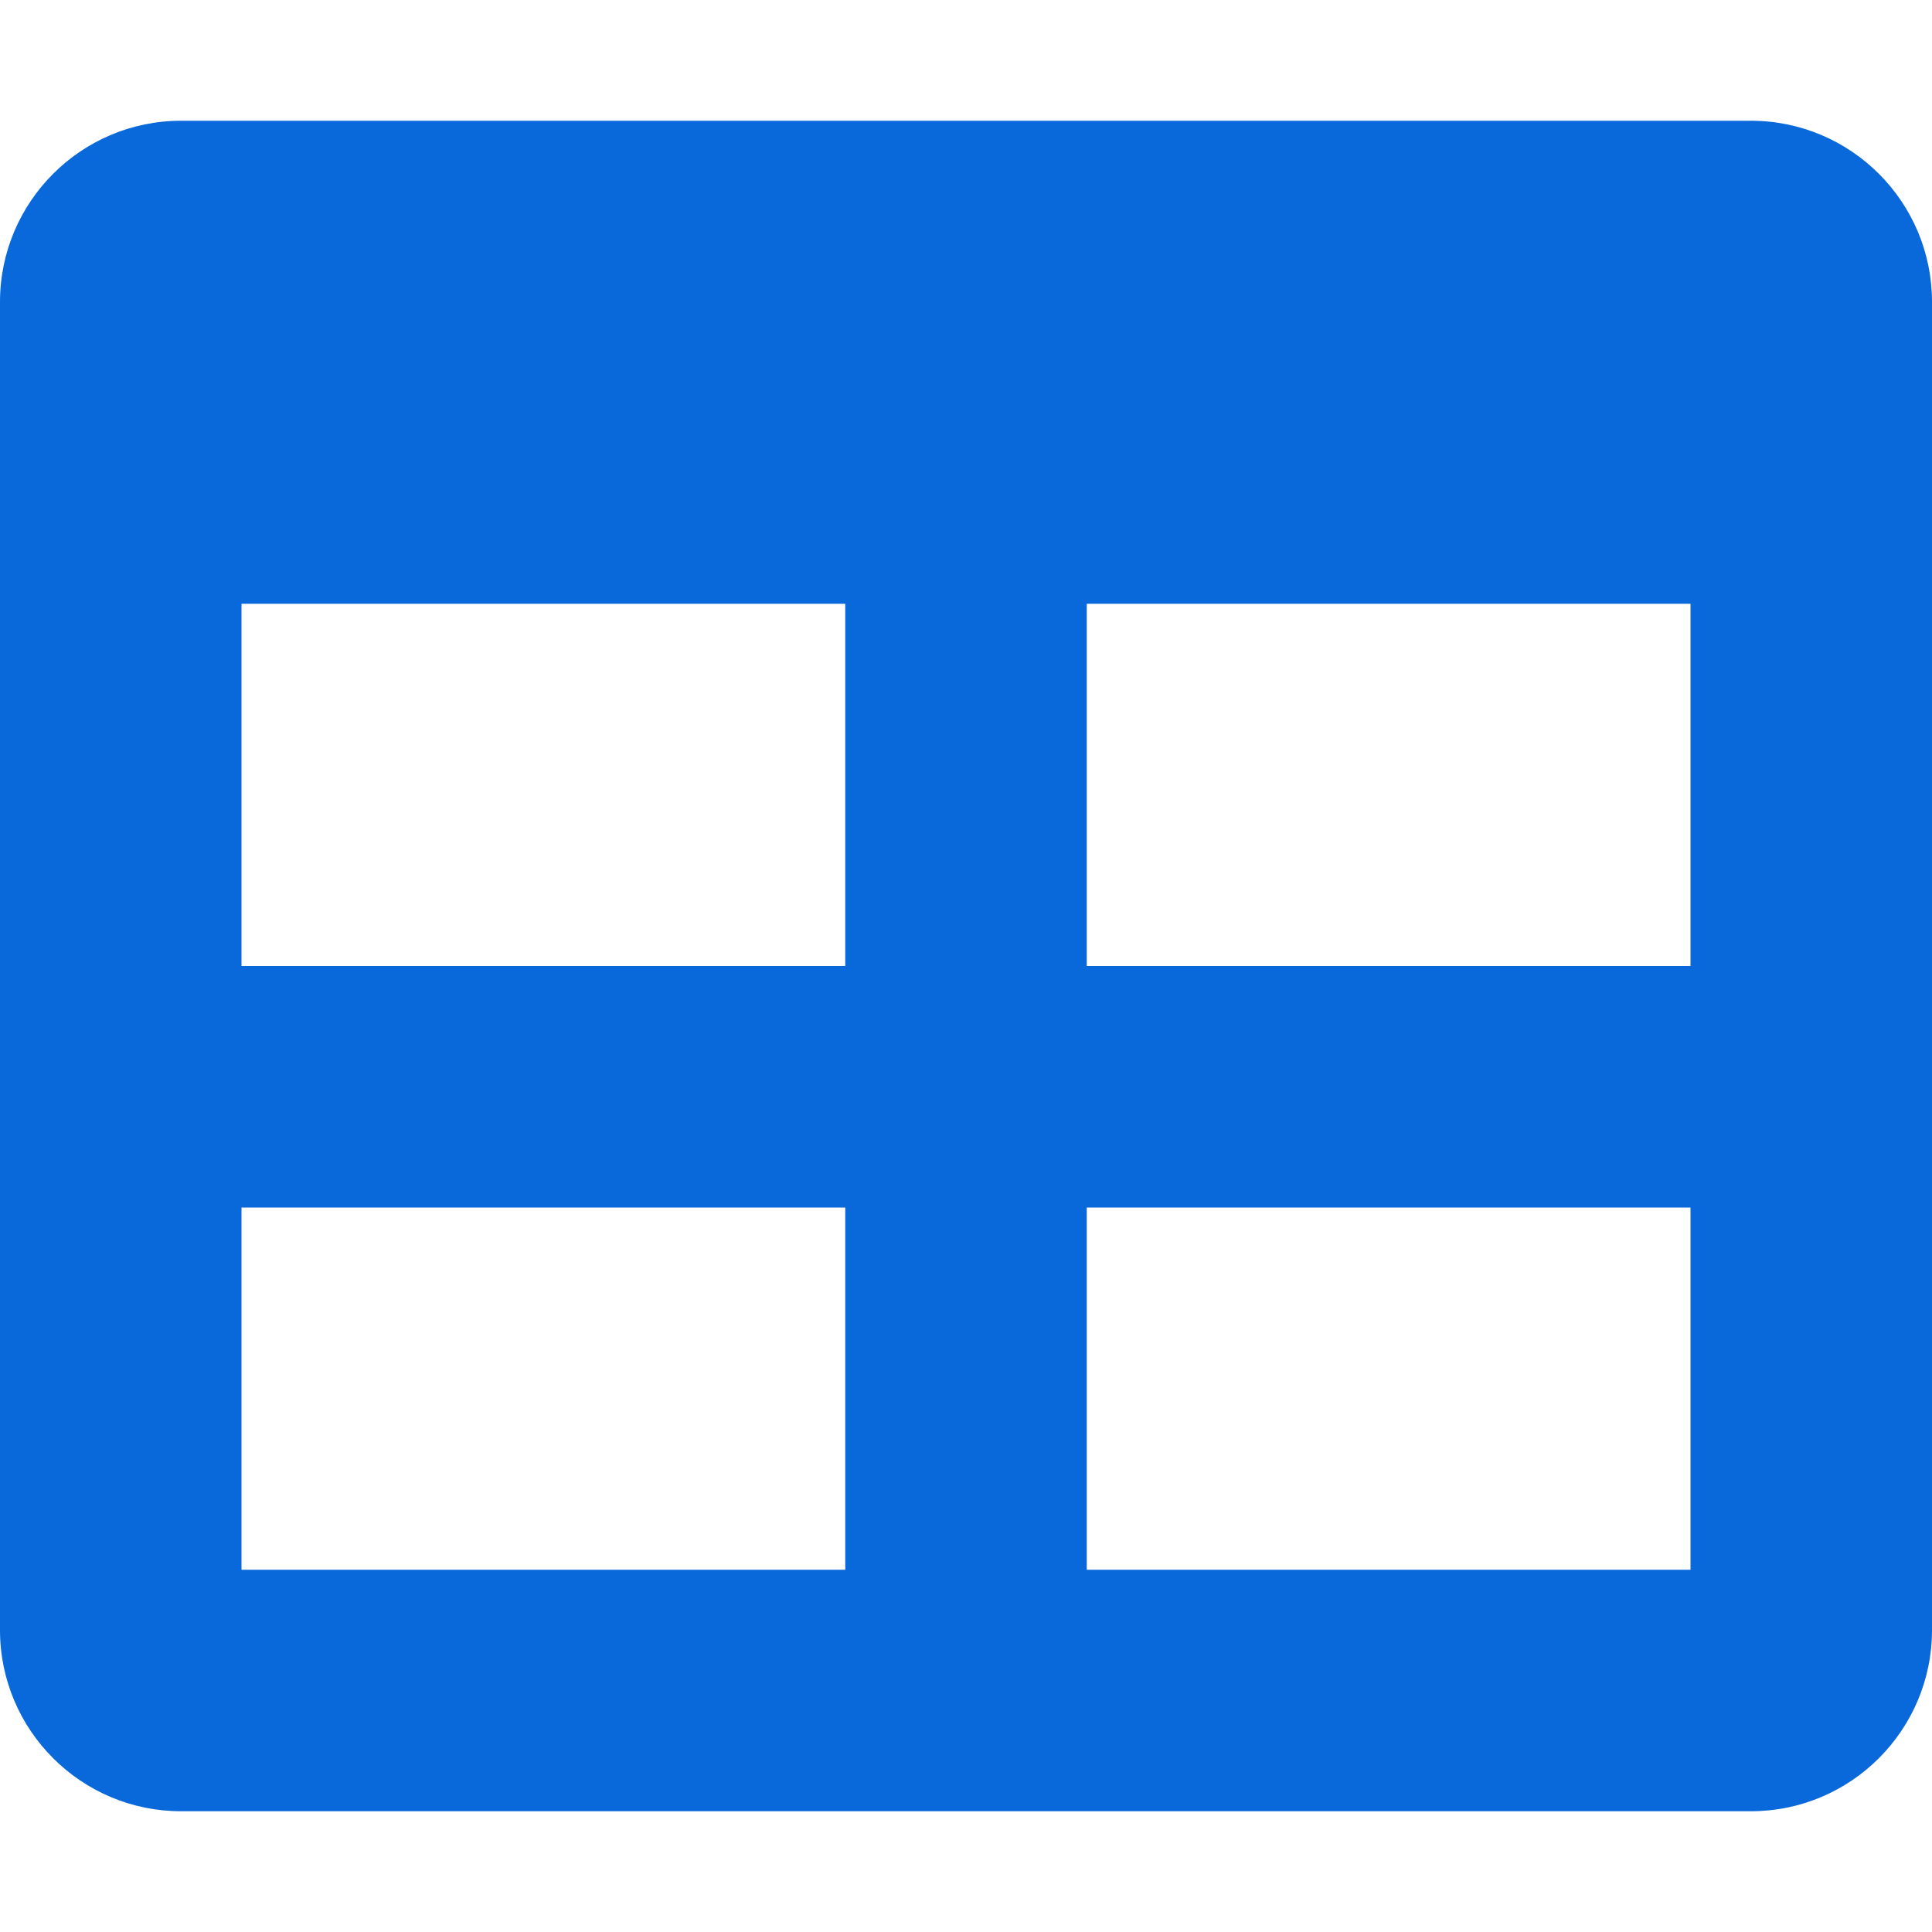
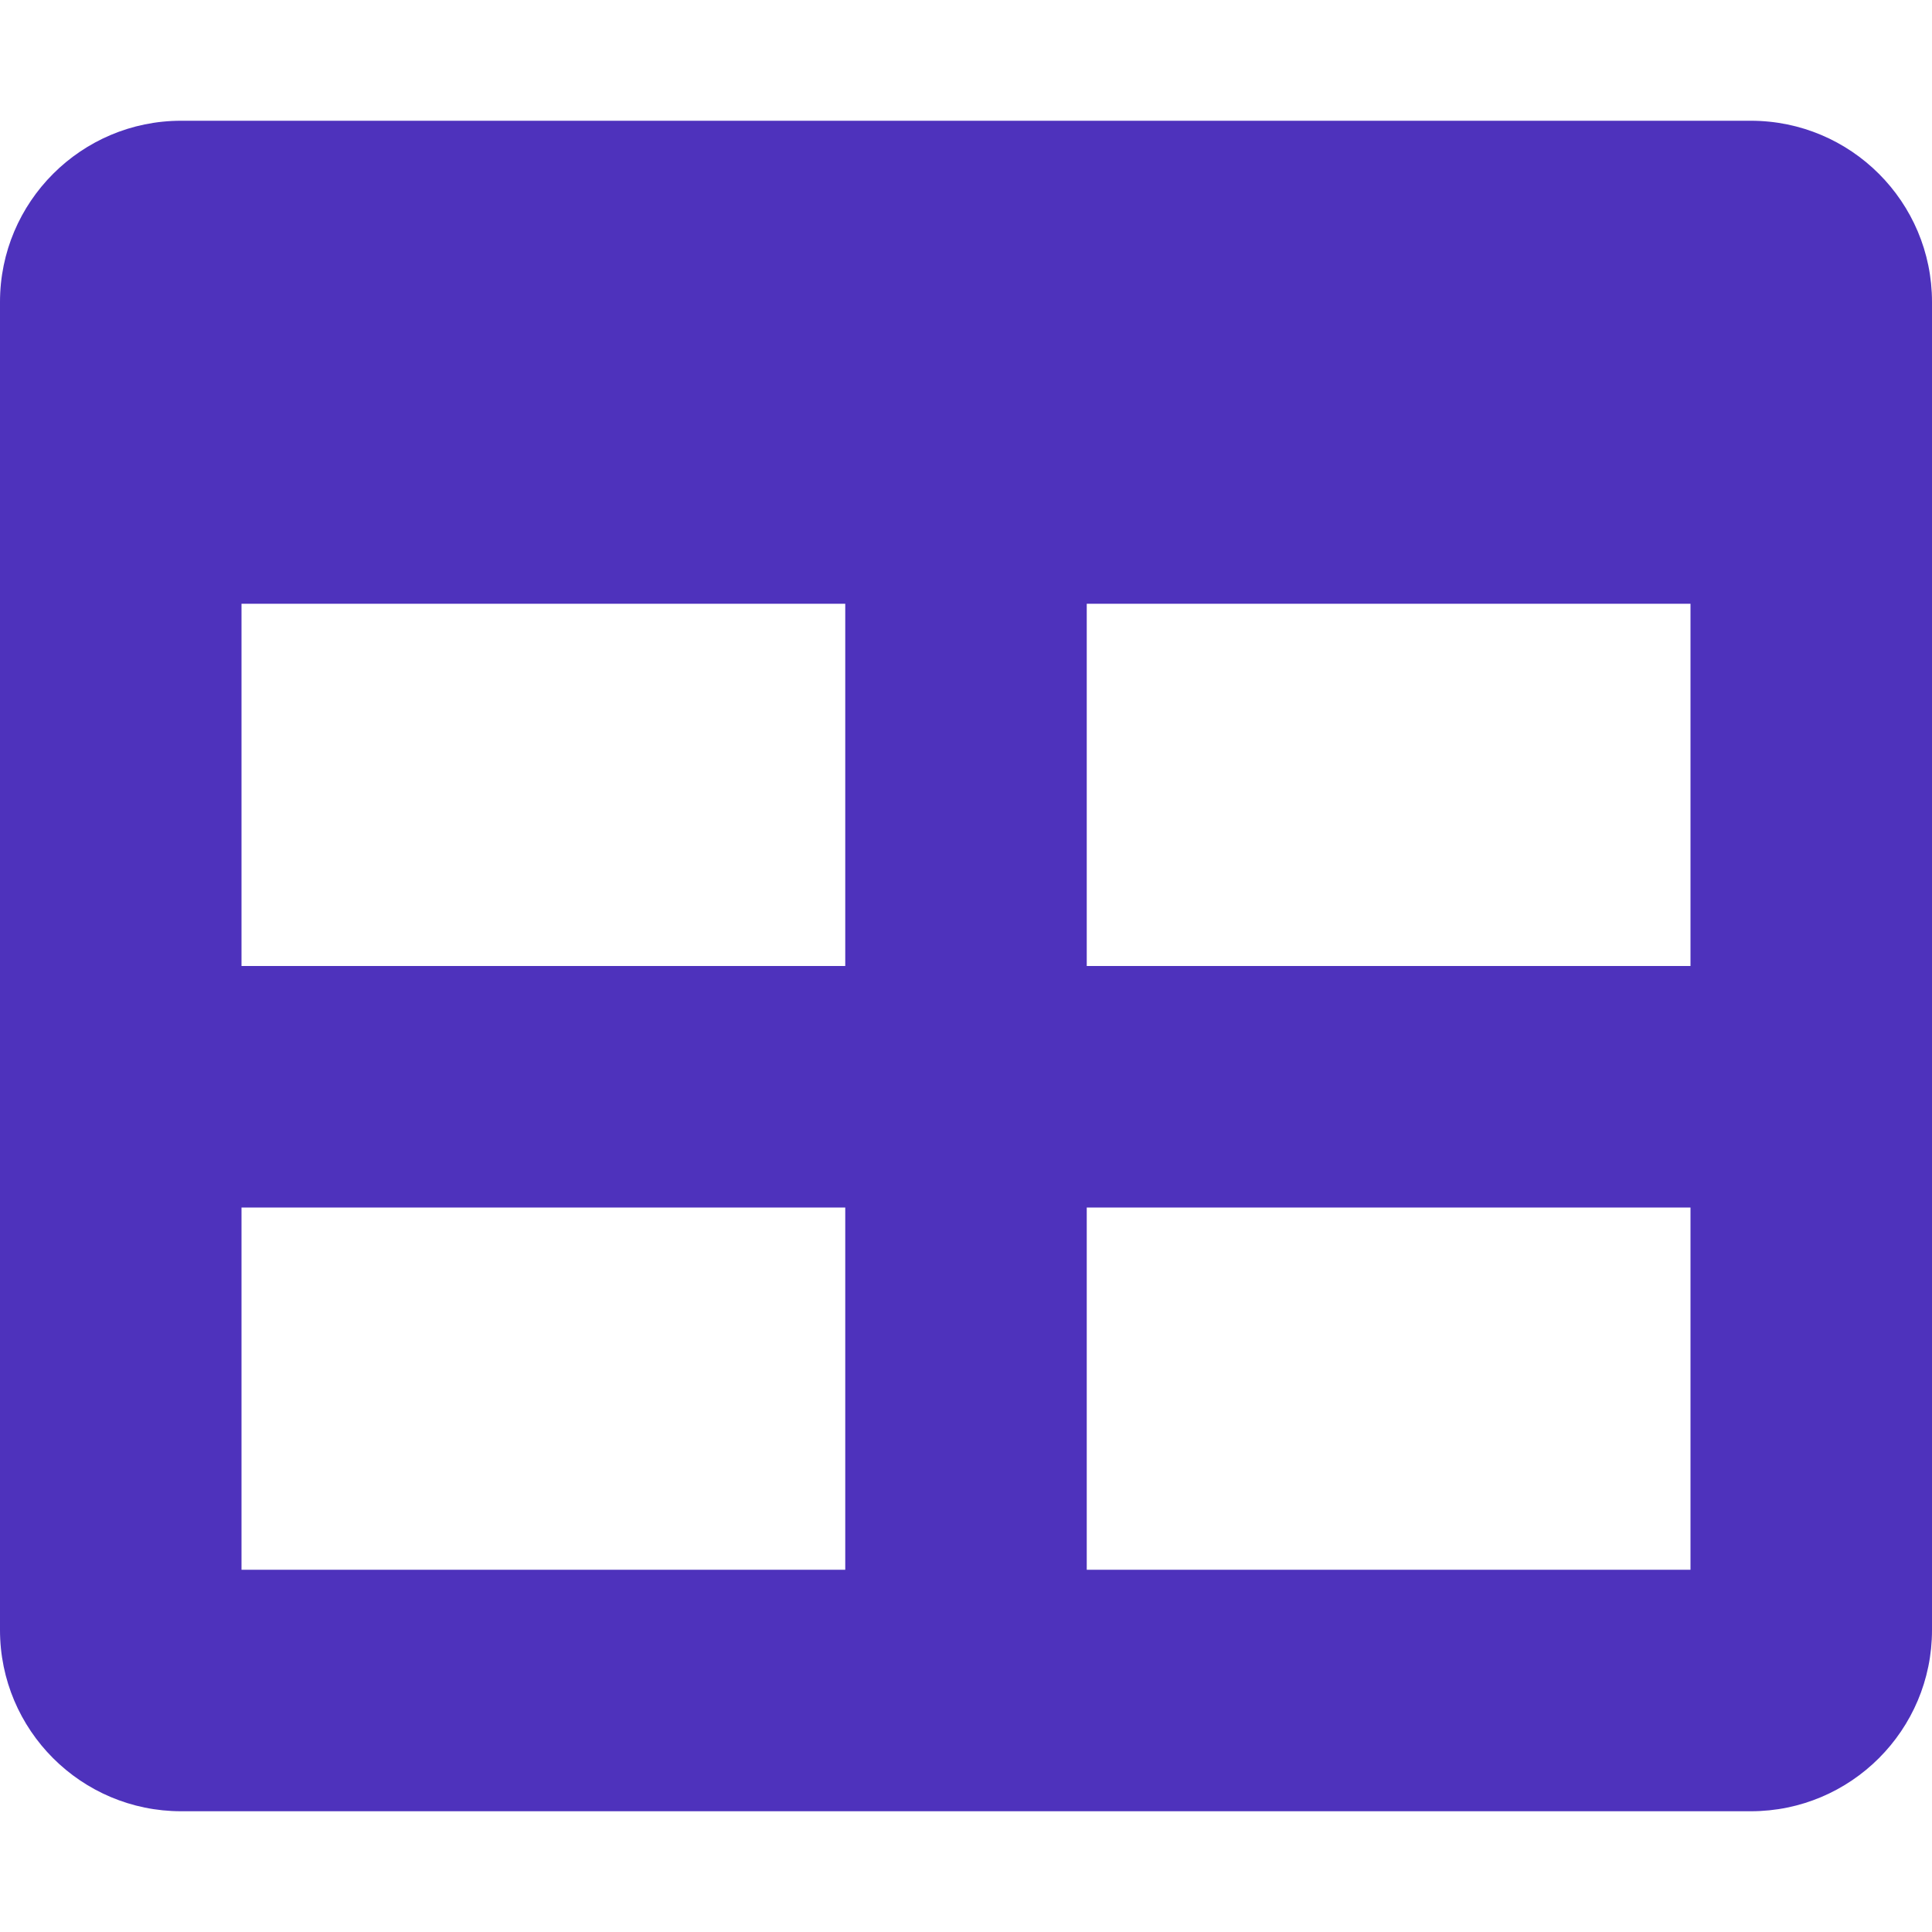
<svg xmlns="http://www.w3.org/2000/svg" width="14" height="14" fill="none">
-   <path fill="#0968da" d="M12.688.875H1.312C.589.875 0 1.463 0 2.188v9.624c0 .725.588 1.313 1.313 1.313h11.374c.725 0 1.313-.588 1.313-1.313V2.188c0-.725-.588-1.313-1.313-1.313Zm-6.563 10.5H1.75V8.75h4.375v2.625Zm0-4.375H1.75V4.375h4.375V7Zm6.125 4.375H7.875V8.75h4.375v2.625Zm0-4.375H7.875V4.375h4.375V7Z" />
+   <path fill="#4e32bc" d="M12.688.875H1.312C.589.875 0 1.463 0 2.188v9.624c0 .725.588 1.313 1.313 1.313h11.374c.725 0 1.313-.588 1.313-1.313V2.188c0-.725-.588-1.313-1.313-1.313Zm-6.563 10.5H1.75V8.75h4.375v2.625Zm0-4.375H1.75V4.375h4.375V7Zm6.125 4.375H7.875V8.75h4.375v2.625Zm0-4.375H7.875V4.375h4.375V7Z" />
</svg>
